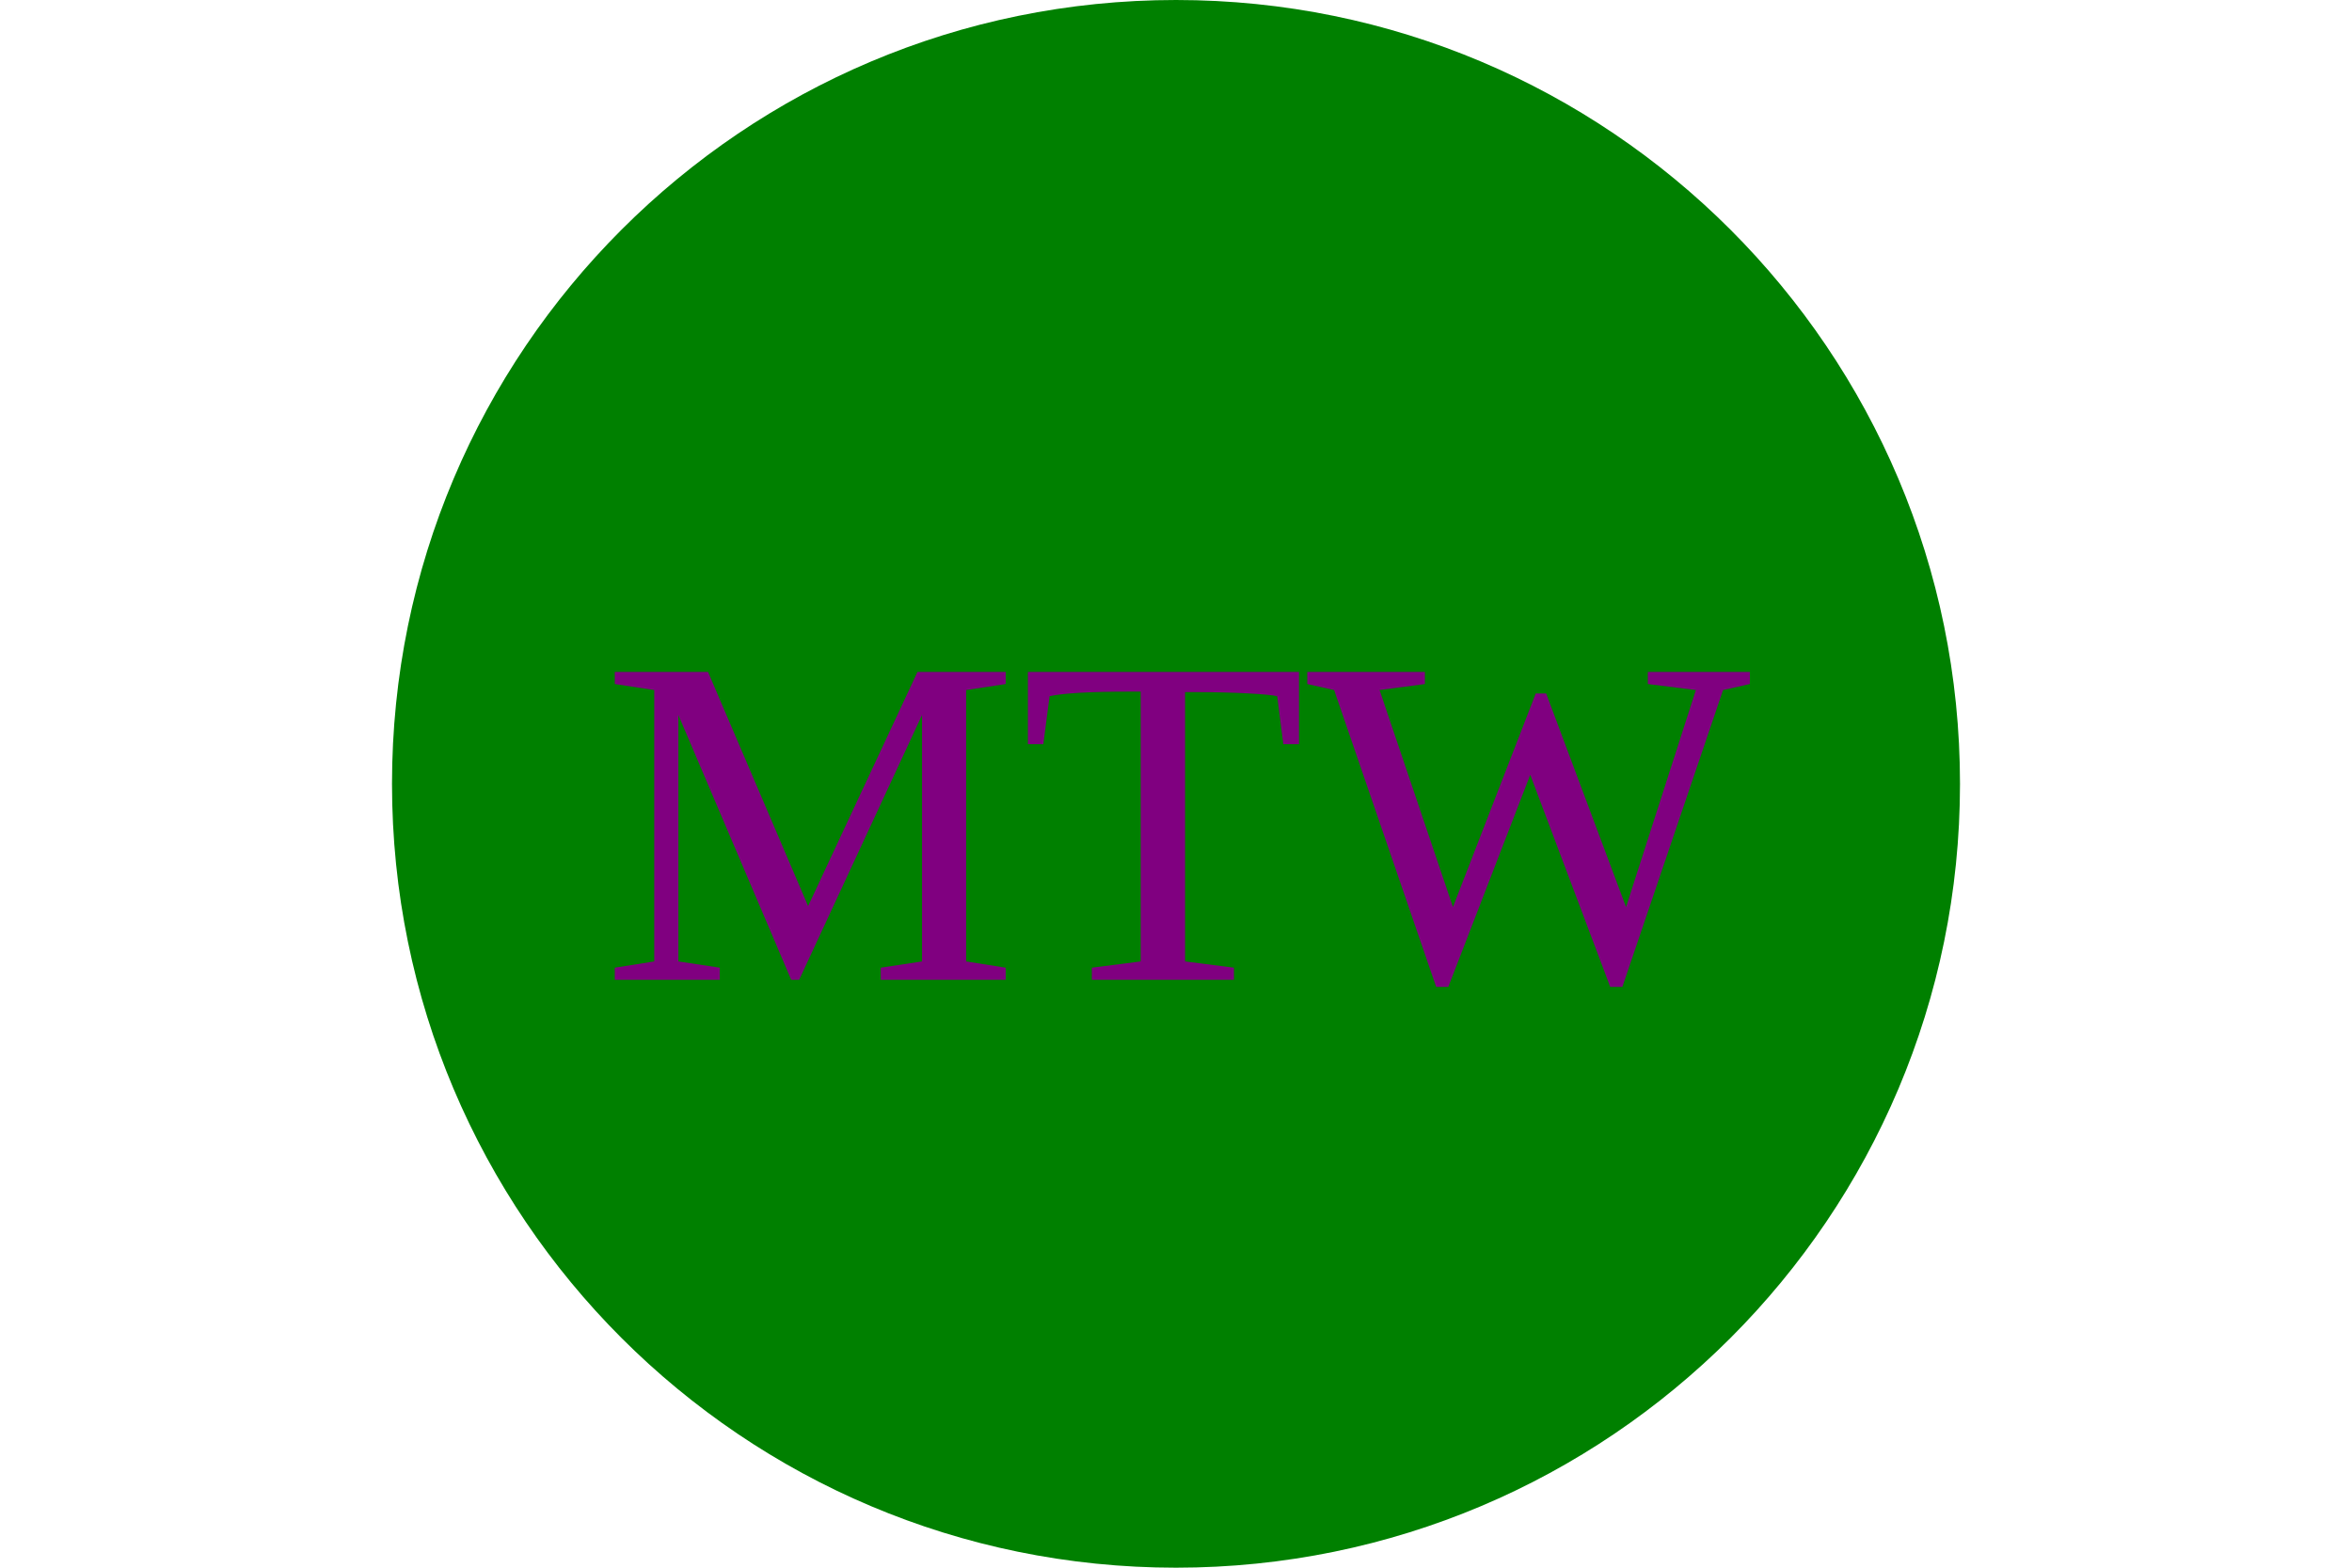
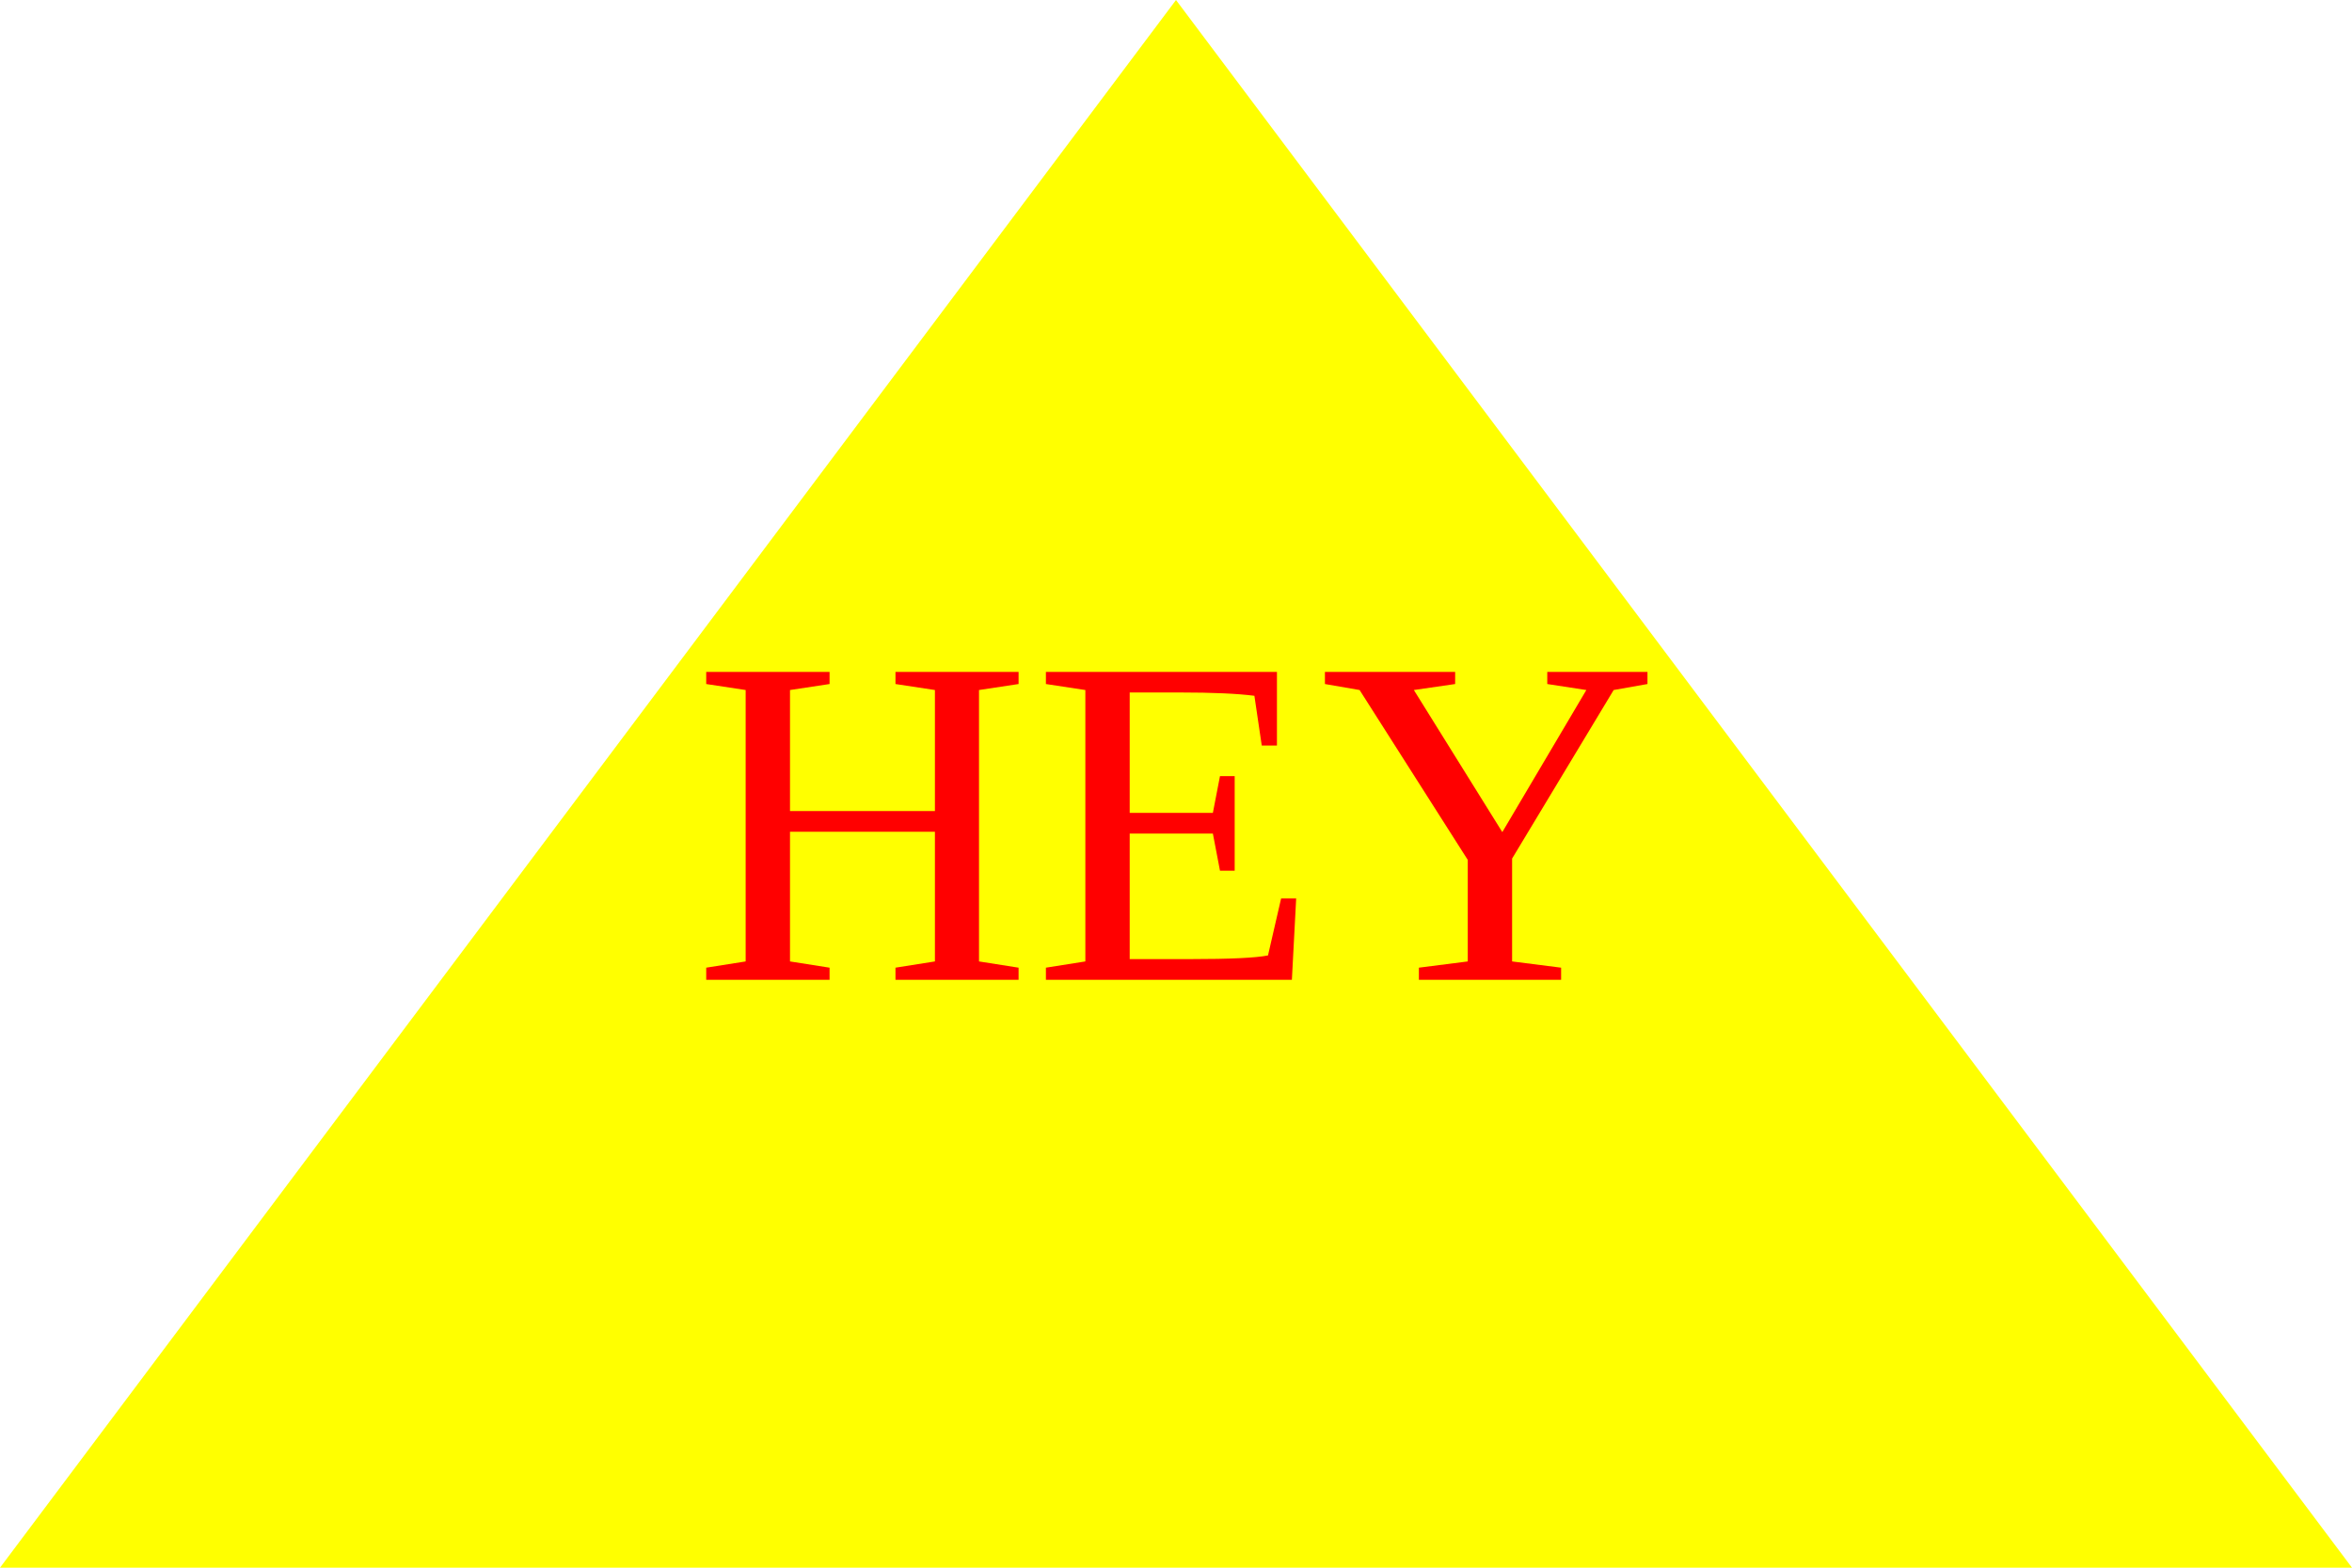
<svg xmlns="http://www.w3.org/2000/svg" version="1.1" width="300" height="200">
-   <circle cx="50%" cy="50%" r="100" height="100%" width="100%" fill="Green" />
-   <text x="150" y="125" font-size="60" text-anchor="middle" fill="Purple">MTW</text>
+   <polygon height="100%" width="100%" points="0,200 300,200 150,0" fill="Yellow" />
+   <text x="150" y="125" font-size="60" text-anchor="middle" fill="RED">HEY</text>
</svg>
